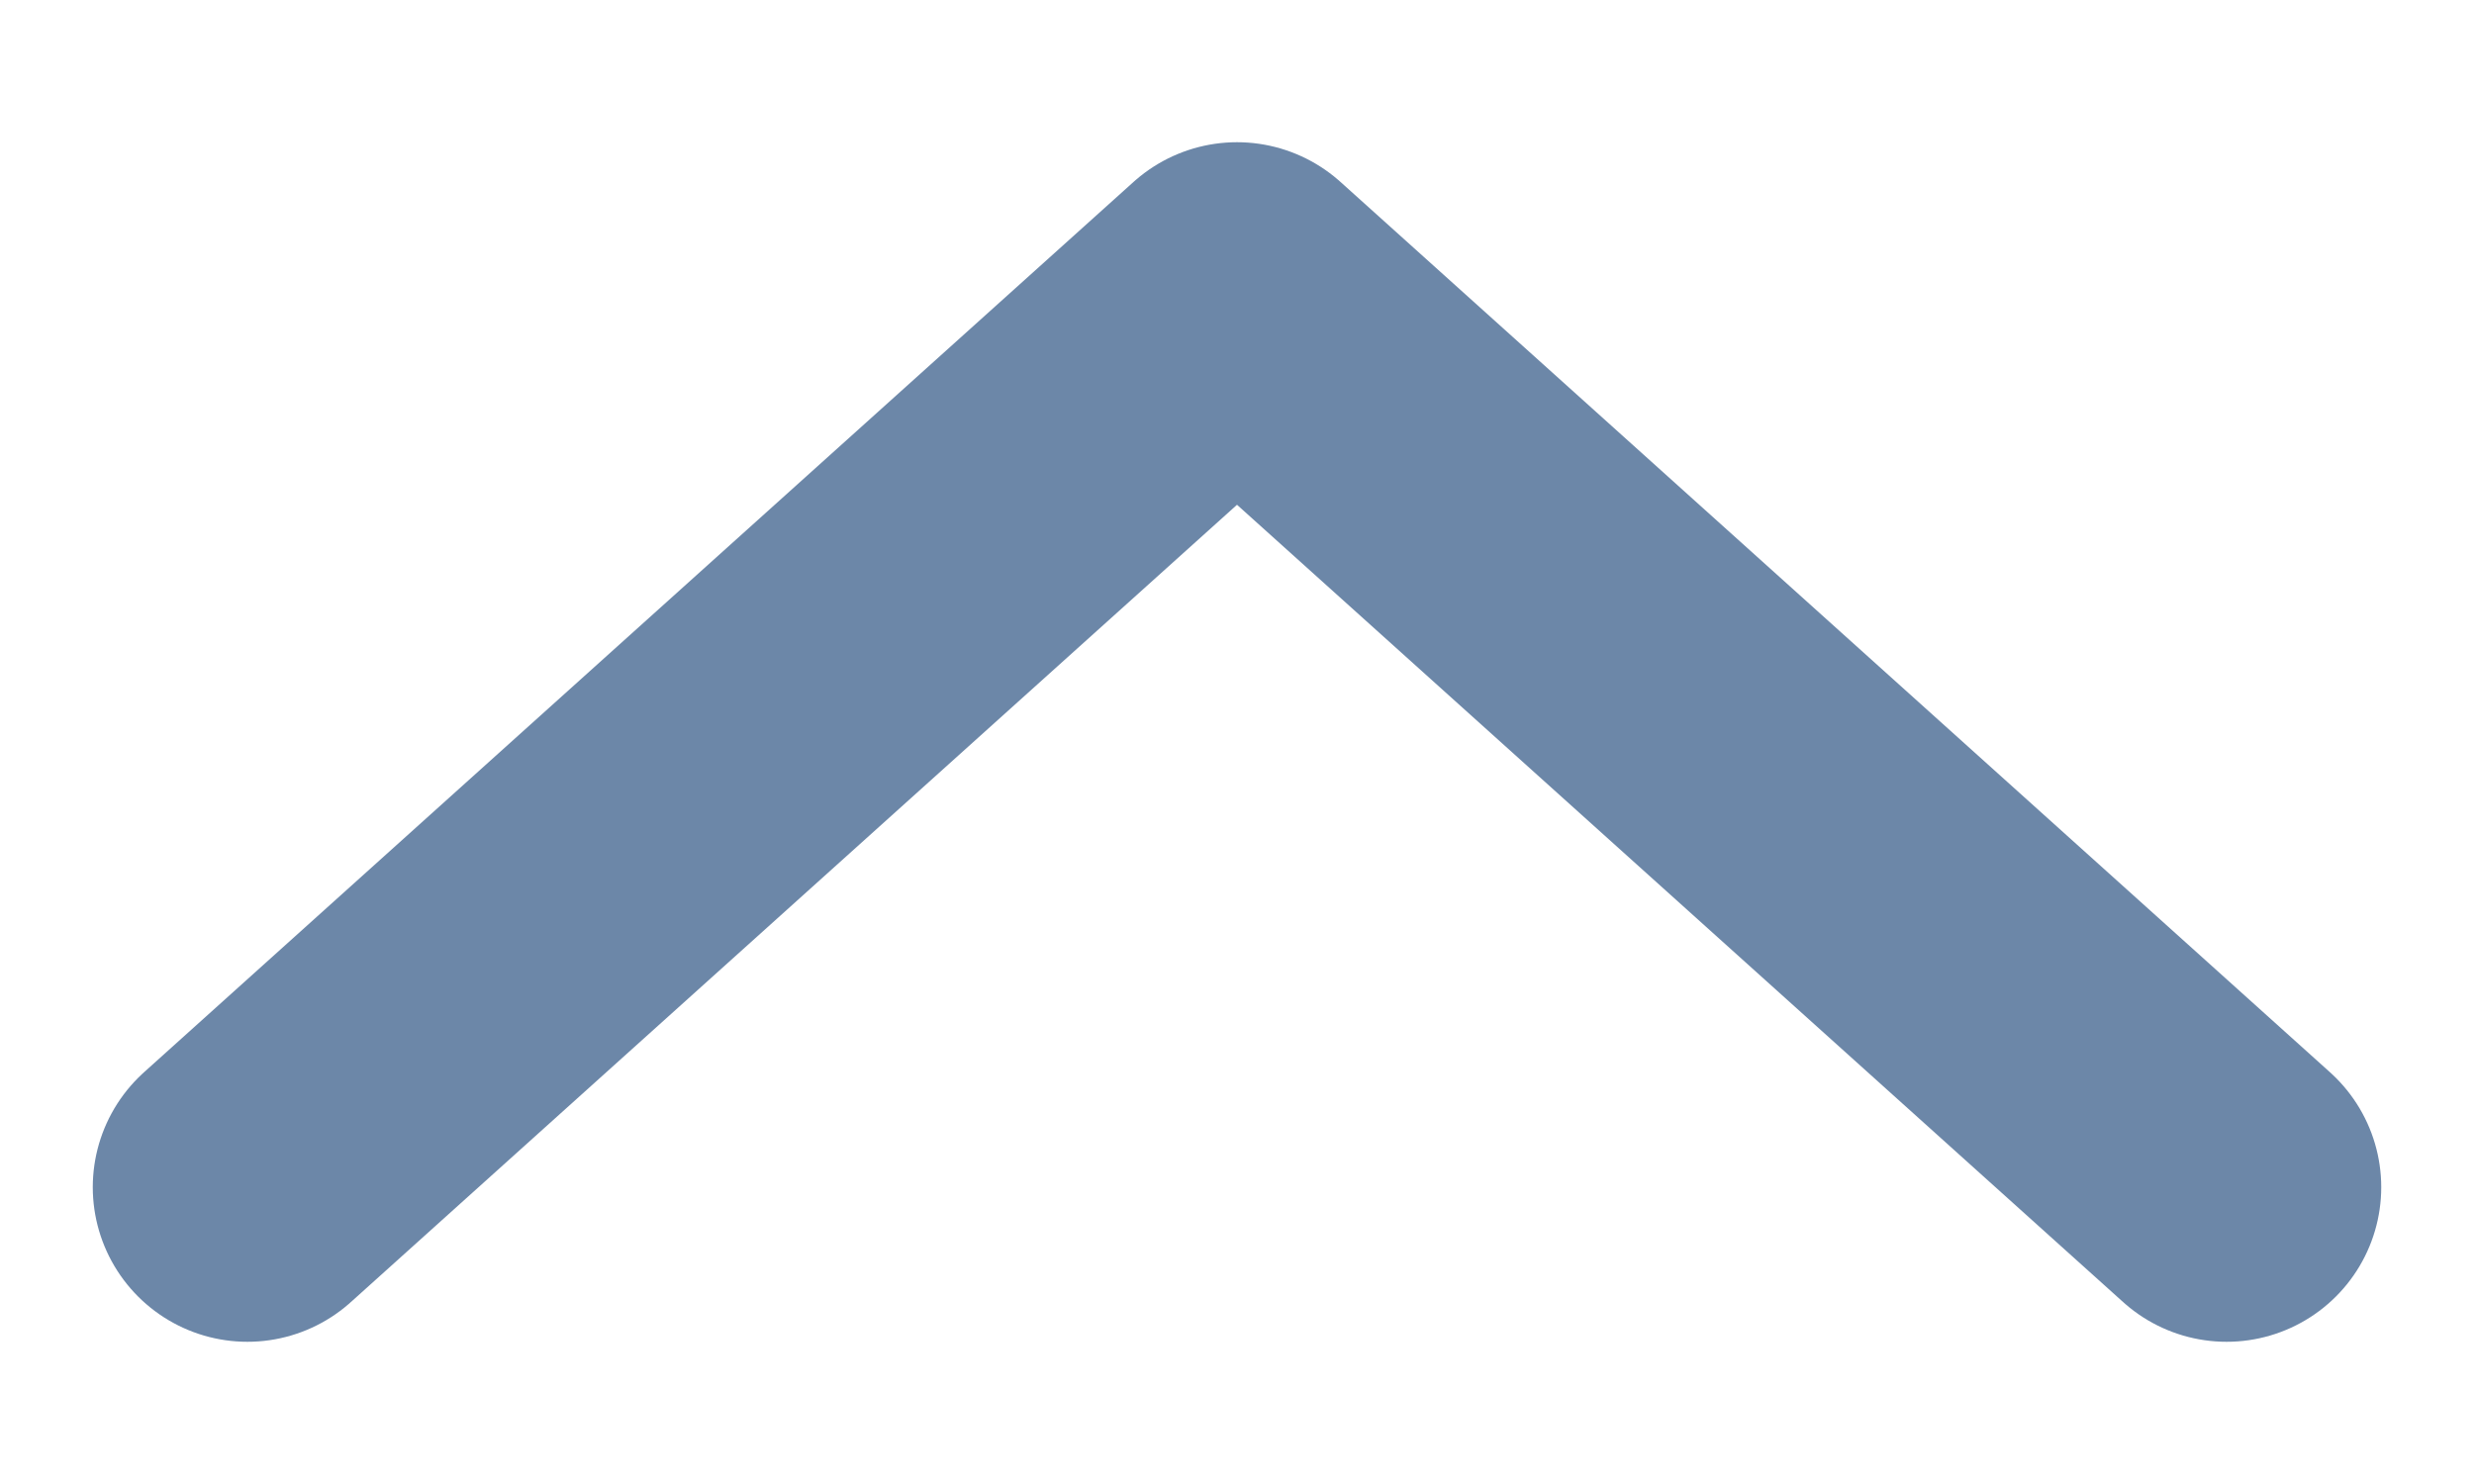
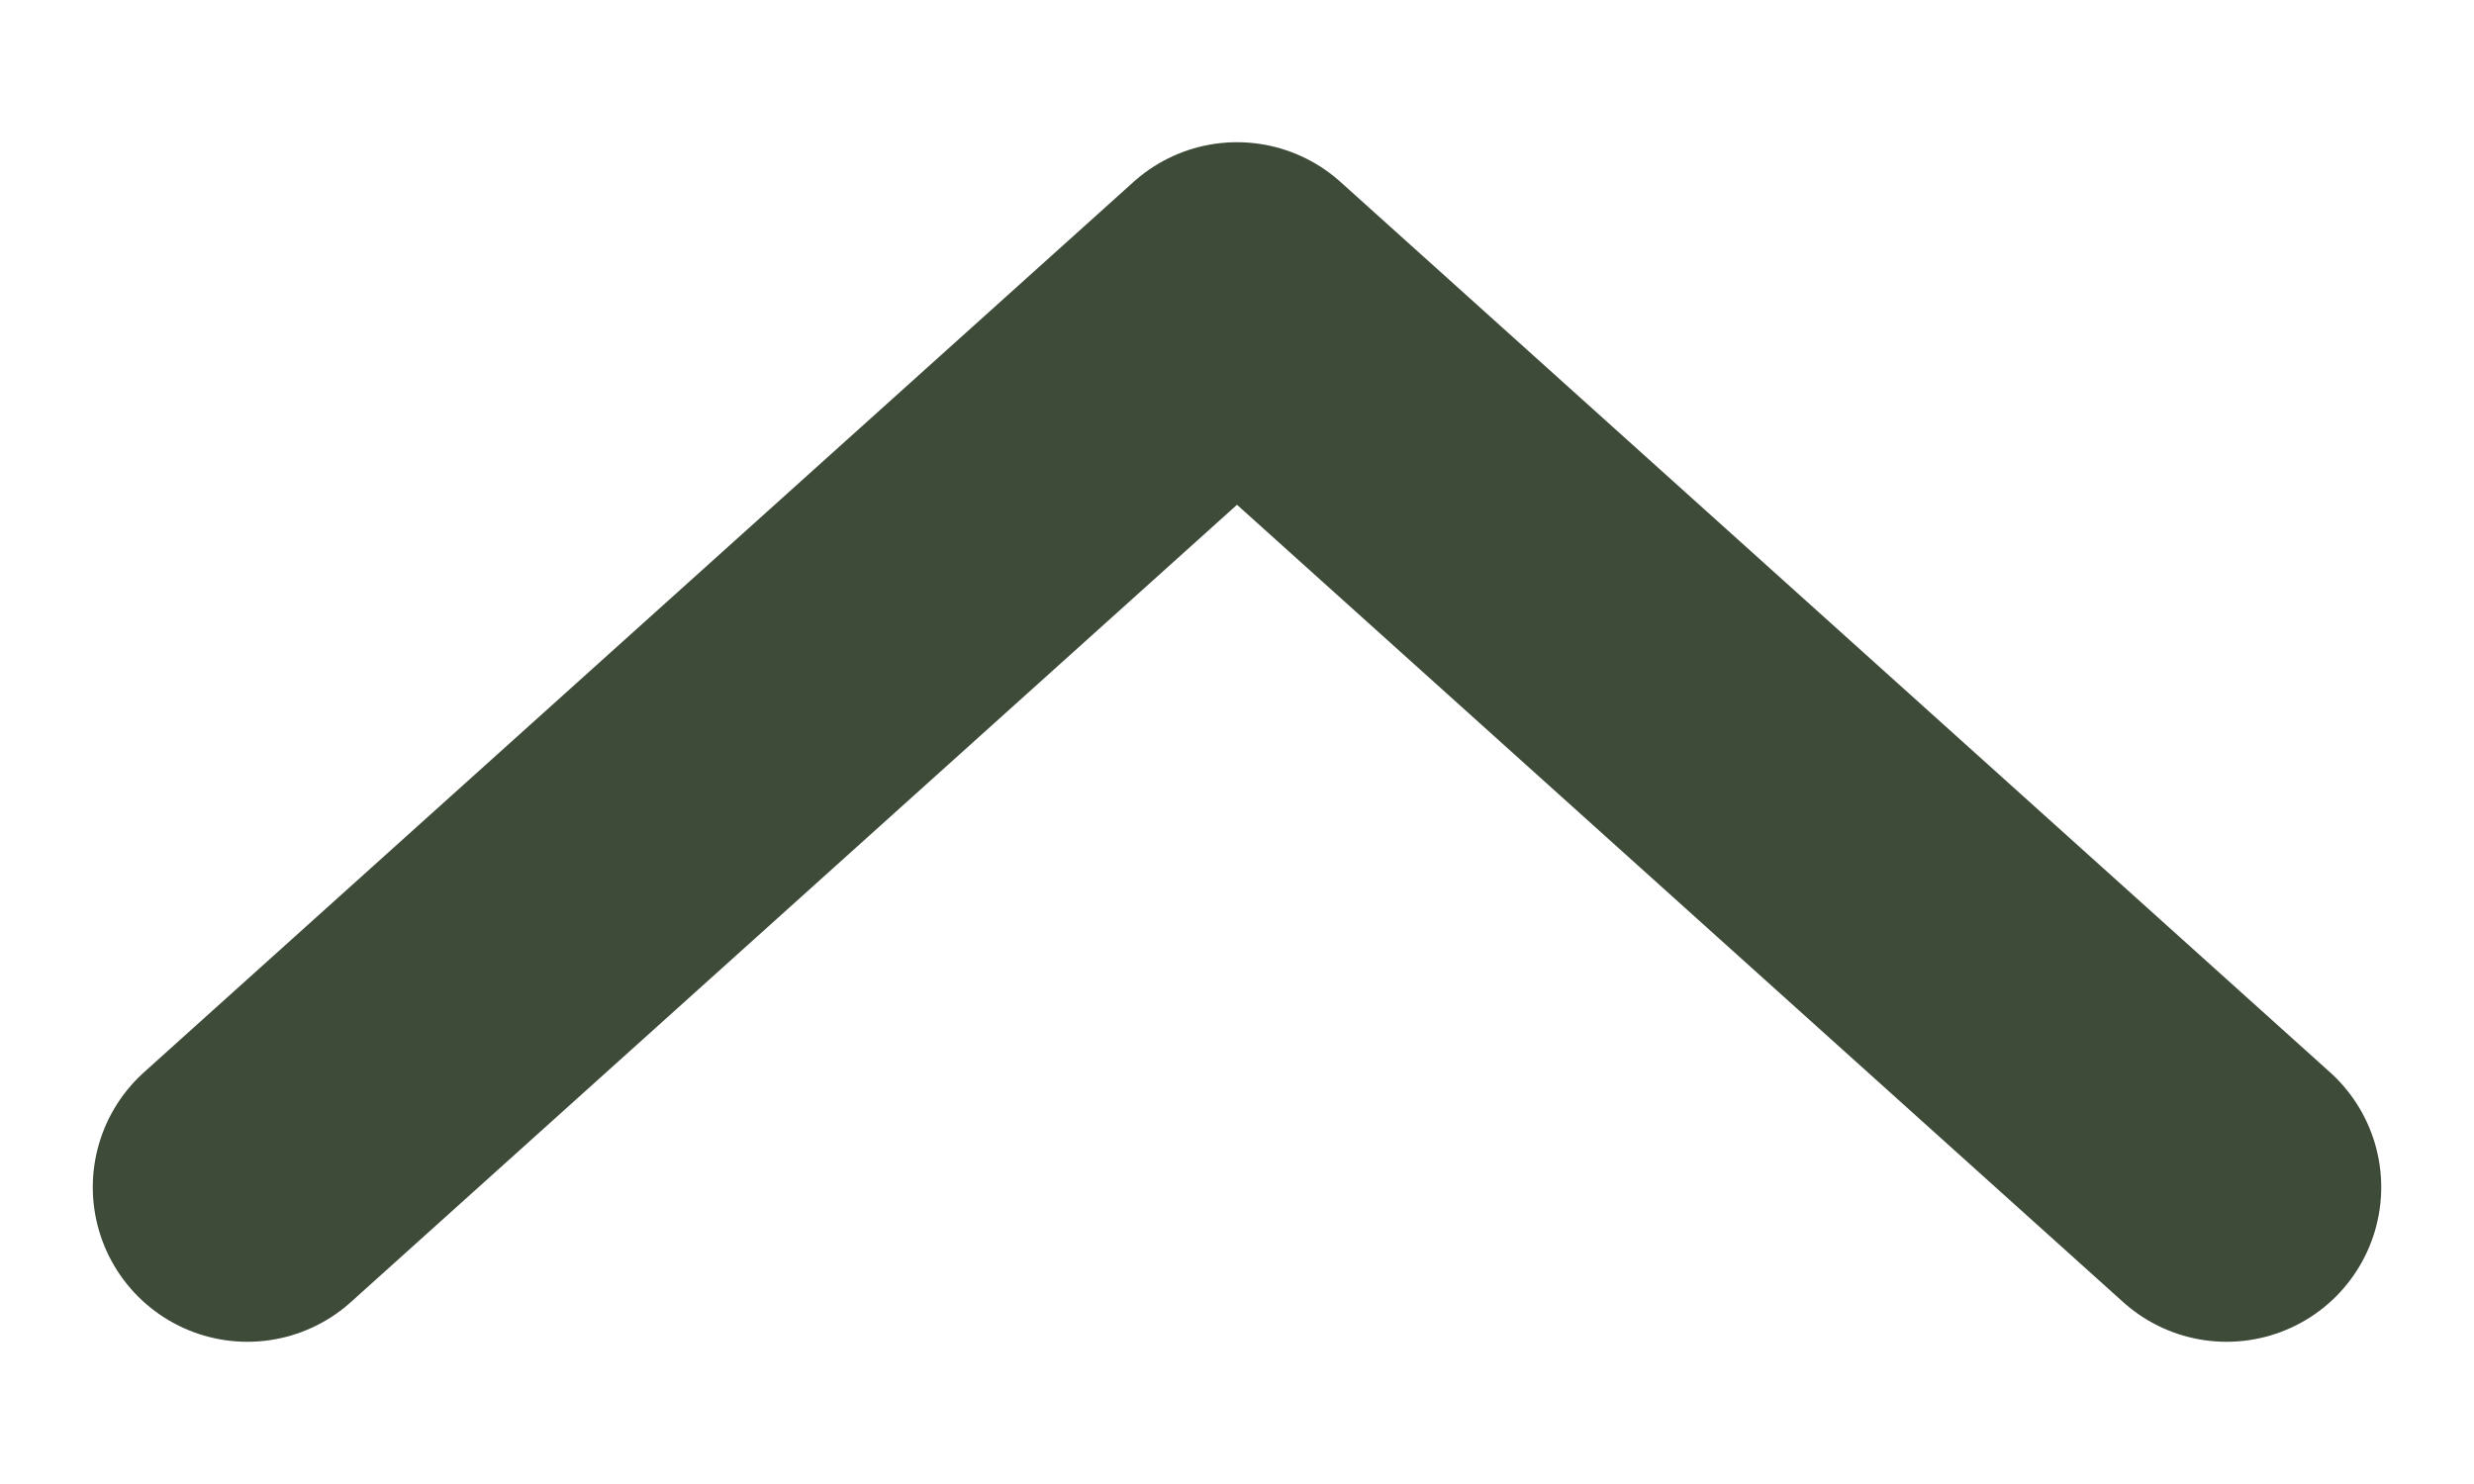
<svg xmlns="http://www.w3.org/2000/svg" width="10" height="6" viewBox="0 0 10 6">
-   <path d="M1 4.8 5 1.2 9 4.8" fill="none" stroke="#6C87A8" stroke-width="1.25" stroke-linecap="round" stroke-linejoin="round" />
+   <path d="M1 4.8 5 1.2 9 4.8" fill="none" stroke="#3E4B39" stroke-width="1.25" stroke-linecap="round" stroke-linejoin="round" />
</svg>
